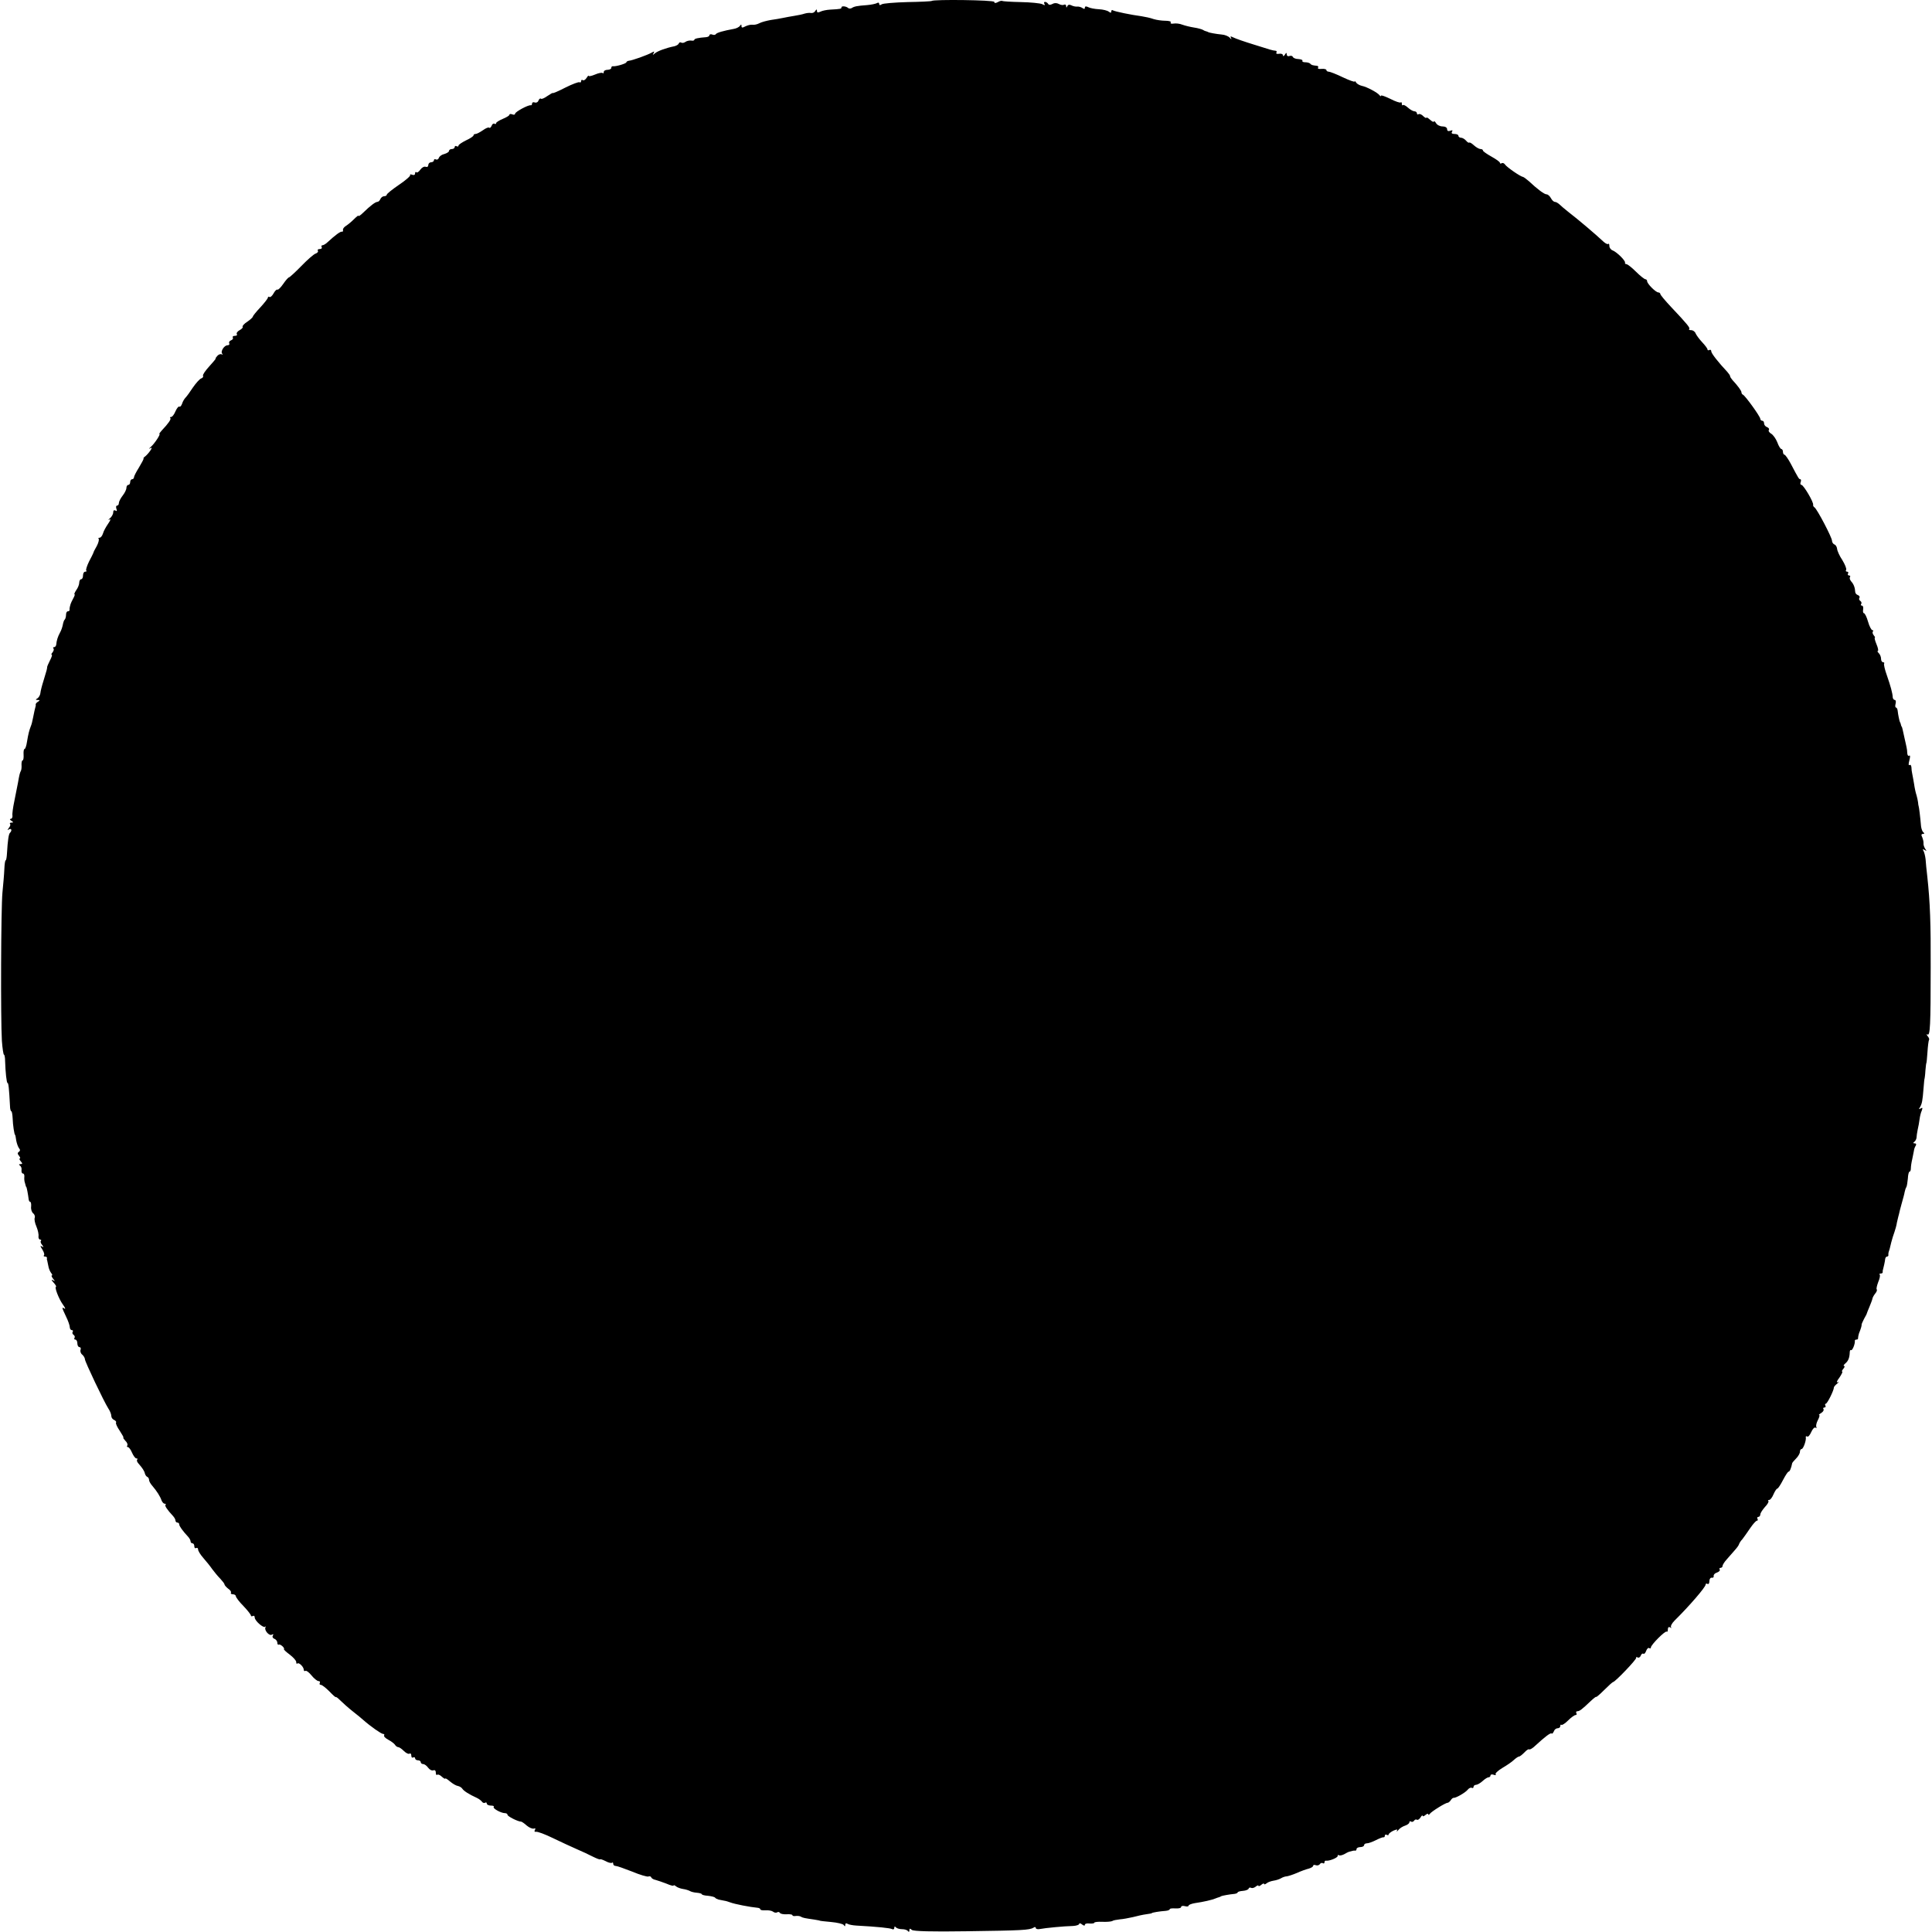
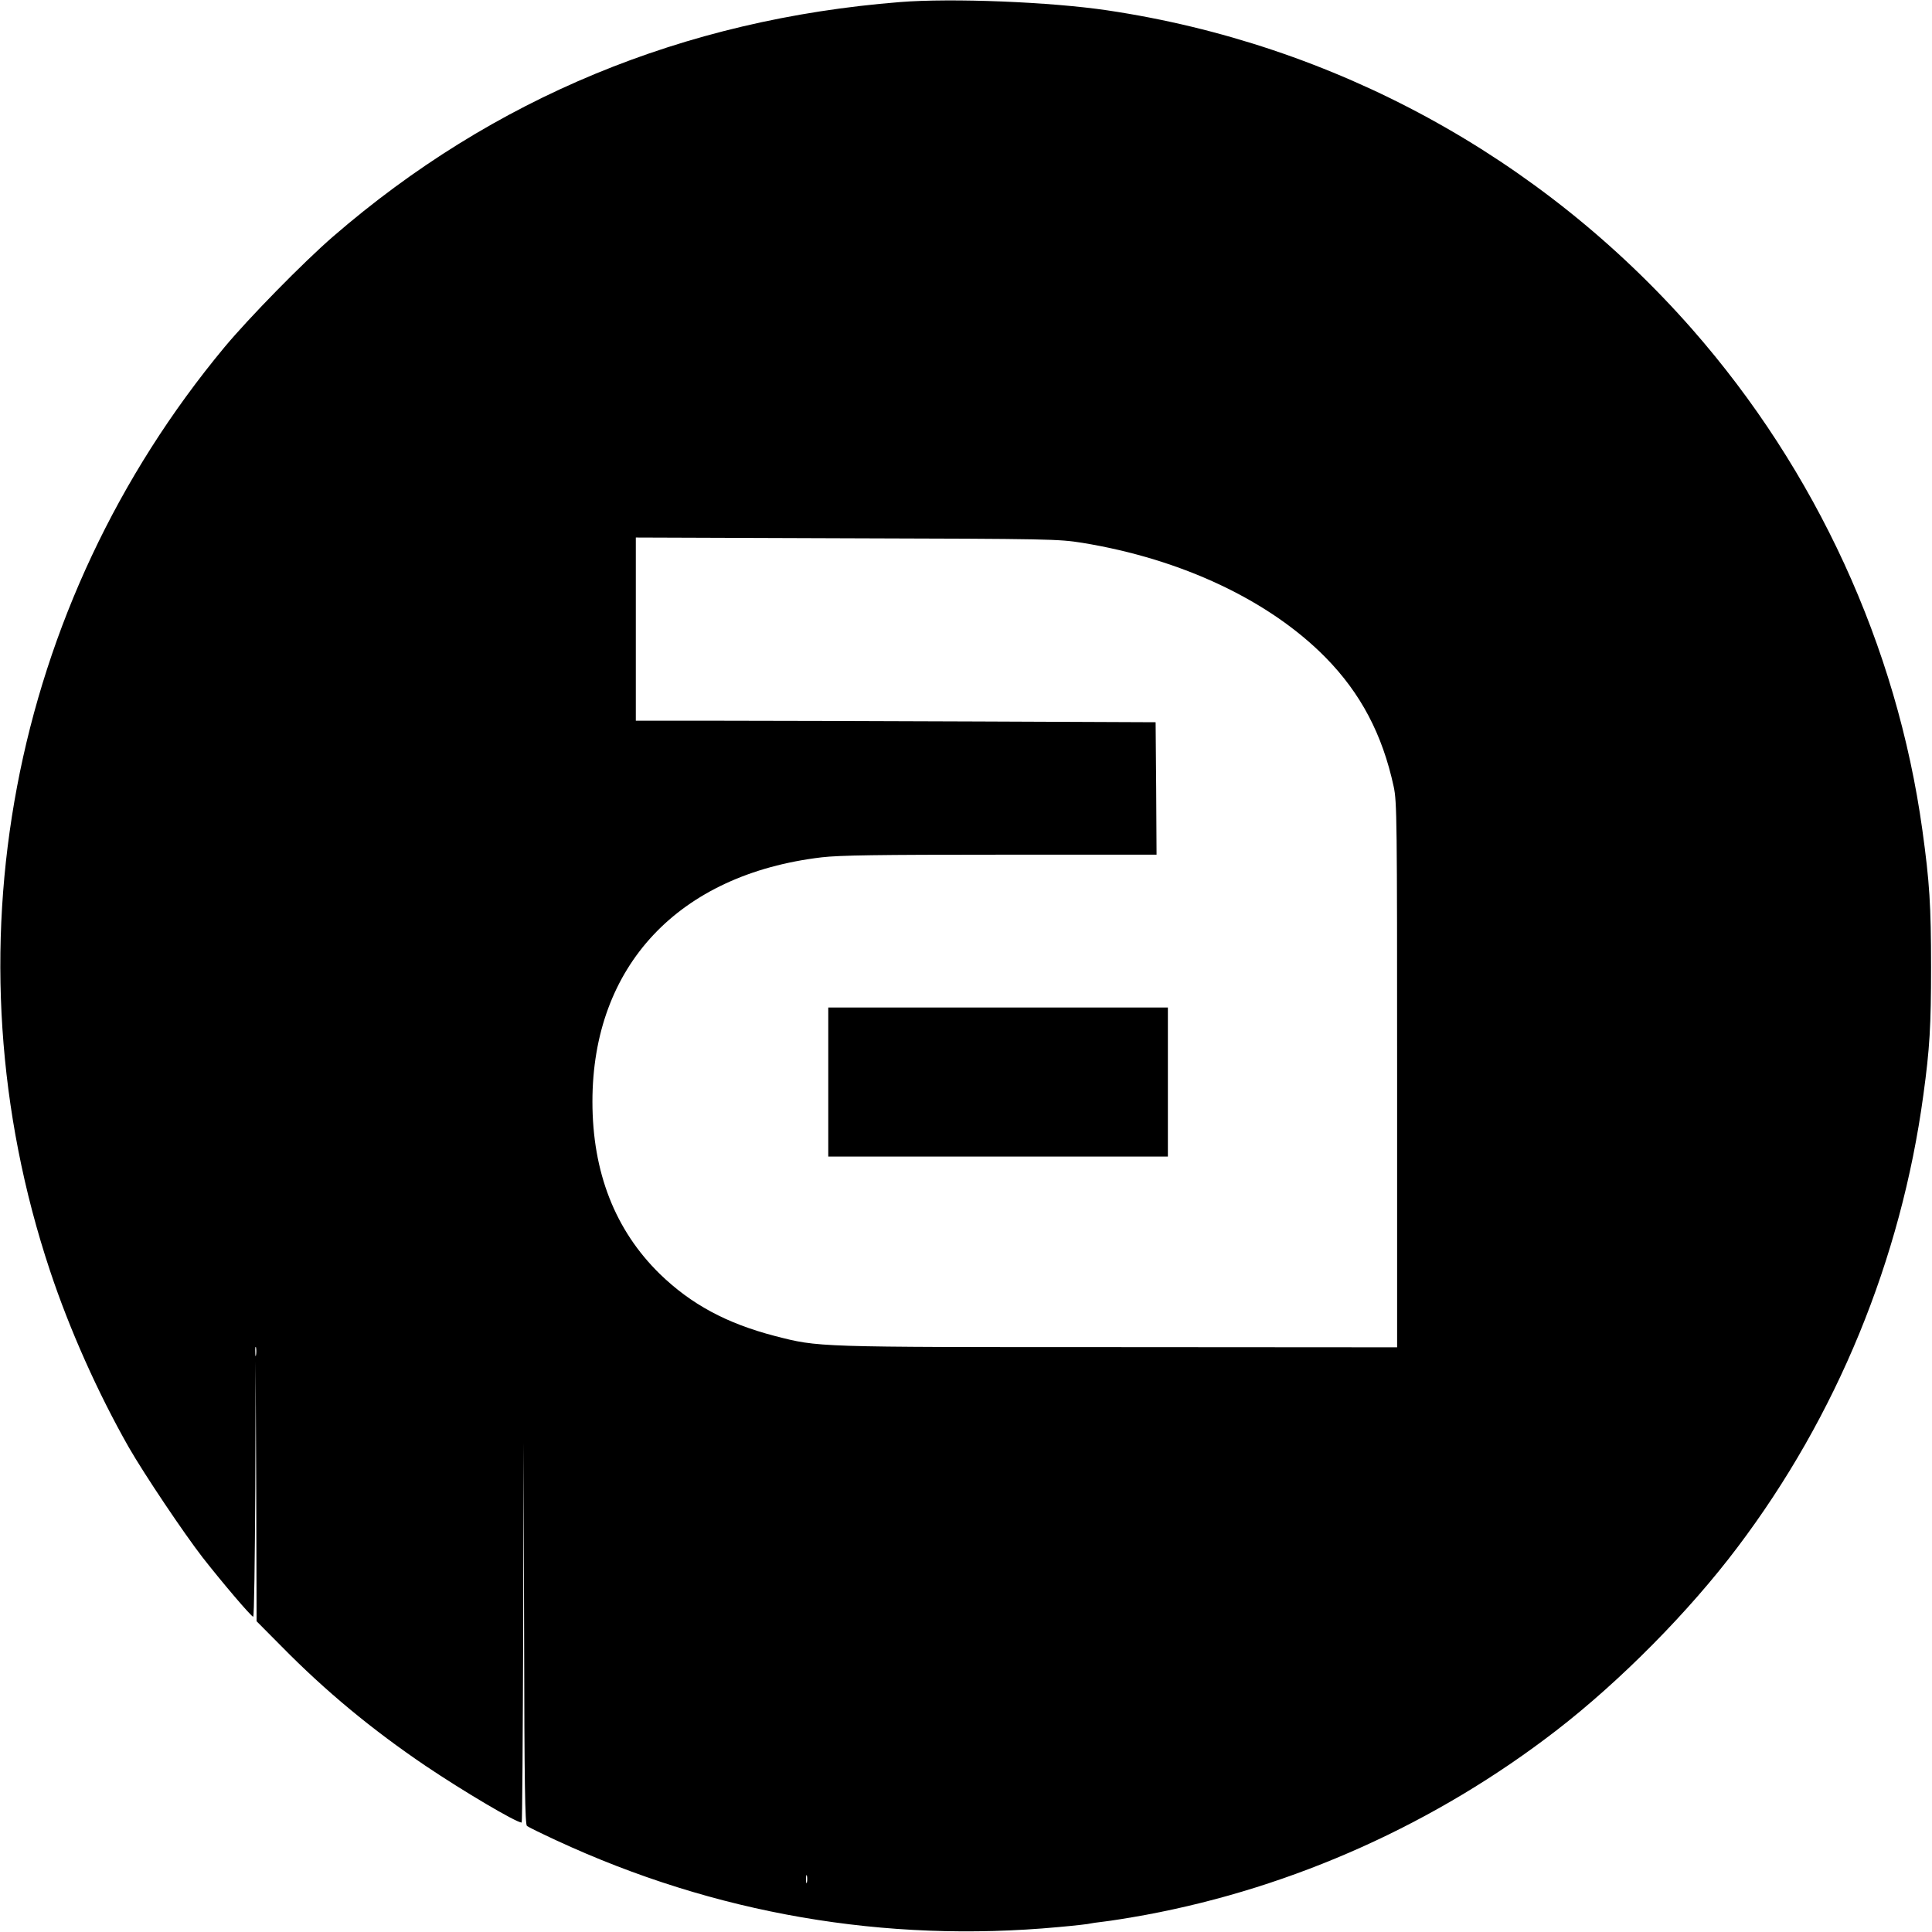
<svg xmlns="http://www.w3.org/2000/svg" version="1.0" width="1024pt" height="1024pt" viewBox="0 0 1024 1024" preserveAspectRatio="xMidYMid meet">
  <g transform="translate(0,1024) scale(0.1,-0.1)" fill="#000000" stroke="none">
-     <path d="M4938 10235 c-2 -2 -60 -5 -128 -6 -69 -2 -131 -7 -137 -12 -9 -6 -13 -5 -13 2 0 7 -5 9 -11 5 -7 -4 -30 -9 -53 -11 -54 -4 -69 -7 -82 -16 -6 -3 -14 -3 -18 0 -10 10 -36 13 -36 4 0 -8 -4 -9 -60 -12 -19 -1 -43 -6 -52 -11 -13 -6 -18 -5 -18 4 0 10 -2 10 -9 0 -4 -8 -14 -12 -22 -11 -8 2 -23 0 -34 -3 -11 -4 -36 -9 -55 -12 -19 -3 -46 -8 -60 -11 -14 -3 -43 -8 -65 -11 -22 -4 -49 -11 -60 -17 -11 -6 -28 -10 -37 -8 -10 1 -26 -3 -38 -9 -15 -8 -20 -8 -20 2 0 10 -2 10 -8 1 -4 -6 -19 -14 -32 -16 -55 -10 -91 -20 -96 -28 -2 -4 -11 -6 -19 -2 -8 3 -15 1 -15 -4 0 -5 -8 -9 -17 -10 -43 -3 -63 -8 -63 -14 0 -4 -8 -6 -17 -4 -10 1 -23 -2 -30 -7 -7 -5 -16 -7 -22 -4 -5 3 -11 2 -13 -4 -2 -6 -12 -12 -23 -15 -45 -9 -88 -25 -103 -37 -13 -11 -14 -11 -8 0 6 11 4 11 -10 3 -23 -13 -104 -42 -121 -43 -7 -1 -13 -5 -13 -8 0 -7 -58 -24 -72 -21 -5 0 -8 -3 -8 -9 0 -5 -9 -10 -20 -10 -11 0 -20 -5 -20 -12 0 -6 -3 -9 -6 -5 -4 3 -22 0 -40 -8 -19 -8 -34 -11 -34 -7 0 4 -5 -1 -11 -11 -6 -9 -14 -15 -20 -12 -5 4 -9 1 -9 -5 0 -6 -4 -9 -8 -6 -5 3 -39 -10 -75 -28 -37 -19 -67 -32 -67 -29 0 2 -13 -5 -29 -16 -15 -11 -31 -18 -34 -14 -4 3 -9 -1 -13 -10 -3 -9 -12 -13 -20 -10 -8 3 -14 0 -14 -6 0 -6 -3 -10 -7 -9 -13 3 -83 -35 -83 -45 0 -5 -7 -7 -15 -3 -8 3 -15 2 -15 -2 0 -5 -16 -14 -35 -22 -19 -8 -35 -18 -35 -22 0 -5 -4 -7 -9 -4 -5 3 -12 -1 -15 -10 -4 -9 -9 -14 -13 -11 -3 4 -18 -2 -33 -13 -16 -11 -33 -20 -39 -20 -6 0 -11 -3 -11 -7 0 -5 -18 -17 -40 -27 -22 -11 -40 -23 -40 -28 0 -5 -4 -6 -10 -3 -5 3 -10 1 -10 -4 0 -6 -7 -11 -15 -11 -8 0 -15 -4 -15 -10 0 -5 -11 -12 -24 -16 -14 -3 -27 -12 -30 -21 -3 -8 -10 -11 -16 -8 -5 3 -10 1 -10 -4 0 -6 -7 -11 -15 -11 -8 0 -15 -7 -15 -15 0 -8 -6 -12 -14 -9 -8 3 -20 -4 -28 -15 -8 -12 -18 -18 -21 -14 -4 3 -7 1 -7 -6 0 -8 -6 -11 -16 -7 -8 3 -13 2 -10 -2 3 -4 -24 -28 -60 -52 -35 -24 -64 -47 -64 -52 0 -4 -6 -8 -14 -8 -8 0 -16 -7 -20 -15 -3 -8 -10 -15 -16 -15 -10 0 -37 -20 -76 -58 -13 -13 -24 -20 -24 -16 0 4 -10 -4 -23 -17 -13 -13 -32 -29 -43 -36 -10 -6 -18 -16 -16 -22 1 -6 -1 -10 -5 -9 -8 3 -37 -19 -75 -54 -10 -10 -23 -18 -29 -18 -5 0 -7 -4 -4 -10 3 -5 -1 -10 -10 -10 -9 0 -14 -4 -10 -9 3 -5 -3 -12 -12 -15 -10 -3 -44 -33 -76 -66 -32 -33 -62 -60 -65 -60 -4 0 -18 -16 -31 -35 -13 -19 -27 -33 -31 -30 -4 2 -13 -7 -20 -20 -7 -13 -17 -22 -22 -19 -4 3 -8 1 -8 -3 0 -5 -18 -28 -40 -52 -22 -23 -40 -46 -40 -49 0 -4 -13 -16 -29 -27 -16 -10 -28 -23 -25 -27 3 -4 -5 -12 -16 -18 -11 -6 -18 -15 -15 -21 4 -5 -1 -9 -10 -9 -9 0 -14 -4 -11 -9 3 -5 -1 -12 -10 -15 -8 -3 -12 -10 -9 -16 3 -5 -1 -10 -9 -10 -18 0 -39 -34 -28 -45 4 -5 3 -6 -3 -3 -5 3 -16 0 -23 -8 -7 -8 -11 -14 -9 -14 3 0 -13 -19 -34 -42 -21 -23 -36 -45 -33 -50 3 -4 -1 -11 -10 -14 -8 -3 -27 -24 -43 -47 -15 -23 -33 -48 -40 -55 -6 -6 -15 -21 -18 -32 -4 -11 -10 -18 -15 -15 -4 2 -13 -9 -20 -25 -7 -17 -17 -30 -23 -30 -6 0 -8 -3 -4 -6 5 -6 -10 -28 -46 -66 -9 -10 -15 -18 -12 -18 8 0 -27 -53 -45 -68 -13 -12 -13 -13 0 -6 14 7 -14 -33 -33 -47 -5 -3 -8 -8 -6 -10 1 -2 -10 -23 -24 -46 -15 -24 -27 -47 -27 -53 0 -5 -4 -10 -10 -10 -5 0 -10 -7 -10 -15 0 -8 -4 -15 -10 -15 -5 0 -10 -7 -10 -16 0 -9 -9 -27 -20 -41 -11 -14 -20 -32 -20 -39 0 -8 -4 -14 -10 -14 -5 0 -6 -7 -3 -17 4 -11 3 -14 -5 -9 -7 4 -12 1 -12 -10 0 -9 -8 -23 -17 -31 -10 -8 -11 -11 -4 -7 10 5 7 -3 -6 -22 -11 -16 -24 -39 -27 -51 -4 -13 -12 -23 -18 -23 -6 0 -9 -3 -5 -6 3 -4 -1 -21 -10 -38 -10 -17 -18 -33 -18 -36 -1 -3 -11 -24 -23 -46 -11 -23 -18 -44 -15 -48 4 -3 1 -6 -5 -6 -7 0 -12 -9 -12 -20 0 -11 -4 -20 -10 -20 -5 0 -10 -8 -10 -18 0 -10 -7 -28 -16 -40 -8 -12 -12 -22 -9 -22 3 0 0 -10 -7 -22 -7 -13 -13 -26 -14 -30 -1 -5 -3 -11 -4 -15 -1 -5 -2 -11 -1 -15 0 -5 -4 -8 -9 -8 -6 0 -10 -8 -10 -18 0 -10 -3 -22 -7 -26 -4 -3 -8 -16 -10 -27 -2 -11 -8 -30 -15 -42 -12 -22 -18 -42 -20 -64 -1 -7 -6 -13 -11 -13 -6 0 -7 -3 -4 -7 4 -3 2 -12 -4 -20 -6 -7 -9 -13 -5 -13 4 0 0 -13 -9 -30 -8 -16 -15 -32 -15 -35 0 -8 -2 -17 -20 -75 -8 -25 -15 -53 -16 -64 -1 -10 -8 -22 -15 -27 -12 -7 -11 -9 1 -9 12 0 12 -2 2 -9 -8 -4 -13 -11 -13 -15 1 -3 1 -7 0 -8 -3 -10 -9 -37 -14 -63 -3 -16 -8 -37 -12 -45 -8 -21 -13 -39 -20 -82 -3 -21 -9 -38 -13 -38 -4 0 -6 -13 -5 -30 1 -16 -1 -30 -5 -30 -4 0 -6 -10 -6 -22 1 -13 0 -27 -3 -33 -6 -12 -8 -19 -16 -65 -4 -19 -12 -62 -19 -96 -7 -33 -12 -68 -10 -77 1 -9 -3 -17 -9 -17 -7 0 -5 -5 3 -10 12 -8 12 -10 1 -10 -8 0 -11 -3 -8 -7 4 -3 1 -13 -6 -21 -9 -13 -9 -14 0 -8 14 8 18 -6 6 -18 -7 -6 -12 -40 -16 -108 -1 -21 -4 -38 -7 -38 -3 0 -6 -21 -7 -47 -1 -27 -6 -82 -10 -123 -8 -83 -10 -673 -3 -787 3 -40 8 -73 11 -73 3 0 6 -15 6 -33 2 -62 8 -117 13 -117 5 0 8 -28 13 -122 0 -16 4 -28 7 -28 3 0 6 -17 7 -37 1 -35 9 -88 13 -88 1 0 4 -13 6 -30 3 -16 10 -35 15 -41 7 -8 6 -14 -1 -19 -8 -5 -8 -11 1 -21 6 -8 8 -14 4 -14 -4 0 -2 -7 5 -15 10 -12 10 -15 -1 -15 -10 0 -10 -3 -3 -8 6 -4 10 -15 8 -24 -1 -10 2 -18 8 -18 5 0 8 -8 7 -17 -1 -10 0 -21 1 -25 1 -5 4 -12 5 -18 1 -5 3 -11 5 -12 2 -3 9 -40 12 -65 1 -7 4 -13 8 -13 4 0 6 -11 5 -25 -2 -13 3 -29 10 -35 8 -6 12 -17 9 -25 -3 -7 1 -28 9 -46 8 -19 13 -42 11 -52 -1 -9 3 -17 9 -17 5 0 7 -3 4 -7 -4 -3 -1 -13 6 -21 10 -13 9 -14 -2 -8 -9 6 -8 1 3 -16 9 -14 13 -28 9 -31 -3 -4 -1 -7 5 -7 7 0 11 -3 11 -7 -1 -5 -1 -10 1 -13 1 -3 3 -16 6 -29 2 -14 9 -30 15 -38 6 -7 8 -13 4 -13 -4 0 -1 -8 6 -17 12 -15 12 -16 -1 -8 -9 5 -8 0 4 -13 11 -12 16 -22 13 -22 -10 0 14 -63 36 -94 12 -16 16 -26 9 -22 -16 10 -15 7 8 -42 11 -22 20 -48 20 -57 0 -8 5 -15 11 -15 5 0 8 -4 4 -9 -3 -5 -1 -12 5 -16 6 -4 8 -11 5 -16 -4 -5 -1 -9 4 -9 6 0 11 -9 11 -20 0 -11 5 -20 11 -20 6 0 9 -6 6 -14 -3 -8 1 -20 9 -26 8 -7 14 -18 14 -24 0 -13 101 -225 124 -261 9 -13 16 -31 16 -40 0 -9 7 -18 15 -21 8 -4 13 -10 10 -14 -3 -4 6 -24 20 -44 13 -20 22 -36 19 -36 -3 0 2 -7 10 -16 9 -8 14 -20 11 -25 -4 -5 -2 -9 3 -9 5 0 15 -13 22 -30 7 -16 17 -30 23 -30 6 0 8 -3 4 -6 -3 -4 -1 -12 6 -20 22 -25 32 -40 35 -54 2 -8 8 -16 13 -18 5 -2 9 -9 9 -16 0 -7 8 -21 18 -32 23 -27 41 -55 48 -76 4 -10 11 -18 17 -18 6 0 8 -3 4 -6 -5 -5 10 -27 40 -59 7 -8 13 -18 13 -24 0 -6 5 -11 10 -11 6 0 10 -4 10 -10 0 -9 19 -35 47 -65 7 -8 13 -18 13 -24 0 -6 5 -11 10 -11 6 0 10 -7 10 -16 0 -8 4 -12 10 -9 5 3 10 0 10 -8 0 -7 12 -27 28 -45 15 -17 36 -43 47 -59 11 -15 30 -38 43 -51 12 -13 22 -26 22 -30 0 -4 9 -14 19 -22 11 -7 18 -17 15 -22 -3 -4 2 -8 10 -8 9 0 16 -5 16 -10 0 -6 18 -30 40 -52 22 -23 40 -46 40 -51 0 -4 5 -5 10 -2 6 3 10 0 10 -8 0 -17 46 -58 56 -49 4 4 5 2 1 -3 -8 -15 20 -48 34 -39 8 4 10 3 5 -5 -4 -6 0 -14 8 -17 9 -3 16 -13 16 -21 0 -8 3 -12 8 -10 7 5 33 -18 27 -24 -2 -2 12 -15 31 -29 18 -14 34 -31 34 -39 0 -8 3 -12 6 -8 8 8 34 -18 34 -33 0 -6 4 -9 9 -6 5 3 19 -8 32 -24 13 -16 30 -30 37 -30 7 0 10 -4 7 -10 -3 -5 -1 -10 5 -10 7 0 27 -16 46 -35 19 -20 34 -33 34 -30 0 3 10 -4 23 -17 13 -13 42 -39 66 -58 24 -19 49 -39 55 -45 42 -37 97 -75 106 -75 6 0 9 -4 6 -8 -3 -5 7 -15 22 -23 15 -8 31 -20 35 -26 4 -7 12 -13 17 -13 6 0 19 -9 30 -20 12 -12 25 -18 30 -15 6 4 10 -1 10 -10 0 -9 4 -13 10 -10 5 3 10 1 10 -4 0 -6 7 -11 15 -11 8 0 15 -4 15 -10 0 -5 6 -10 13 -10 7 0 19 -9 26 -19 8 -11 20 -17 28 -14 8 3 13 -2 13 -13 0 -9 3 -14 7 -11 3 4 15 0 25 -10 10 -9 18 -13 18 -10 0 4 11 -3 25 -15 14 -12 33 -23 42 -24 9 -2 19 -8 23 -14 7 -12 37 -31 77 -49 11 -5 24 -15 28 -21 3 -5 11 -8 16 -5 5 4 9 1 9 -4 0 -6 10 -11 22 -11 12 0 18 -3 15 -7 -8 -7 38 -33 59 -33 8 0 14 -4 14 -9 0 -8 55 -36 72 -36 3 0 17 -9 30 -21 13 -11 30 -18 37 -16 9 3 11 0 6 -7 -4 -8 -2 -11 6 -10 8 2 48 -13 89 -33 41 -20 98 -46 125 -58 28 -12 67 -30 88 -41 20 -10 37 -16 37 -14 0 3 13 -1 29 -9 16 -9 31 -12 35 -9 3 4 6 1 6 -5 0 -7 6 -12 14 -12 7 0 46 -14 87 -30 40 -17 79 -28 85 -26 7 3 14 1 16 -5 2 -5 12 -11 23 -13 11 -3 37 -12 58 -20 20 -9 37 -13 37 -10 0 4 6 2 13 -4 7 -6 24 -12 37 -14 14 -2 30 -7 37 -11 6 -4 23 -8 37 -9 14 -1 26 -5 26 -8 0 -3 14 -7 32 -8 18 -2 35 -6 38 -10 3 -4 11 -8 18 -10 7 -1 20 -4 30 -6 9 -1 24 -6 32 -9 23 -9 105 -25 148 -29 6 -1 12 -4 12 -8 0 -4 12 -6 28 -5 15 1 32 -2 39 -7 7 -6 17 -7 22 -4 5 4 12 2 15 -3 3 -5 19 -8 36 -7 16 1 30 -1 30 -5 0 -4 8 -6 18 -4 9 1 22 0 27 -4 10 -6 21 -8 70 -15 17 -3 30 -5 30 -6 0 -1 27 -4 60 -7 33 -3 63 -10 67 -16 6 -9 8 -8 8 1 0 8 5 10 13 5 6 -4 28 -8 47 -9 109 -6 180 -13 189 -19 6 -3 11 0 11 7 0 8 3 9 8 3 4 -5 18 -10 32 -10 14 0 28 -4 32 -10 5 -6 8 -5 8 4 0 10 3 11 13 2 10 -7 99 -10 293 -7 290 4 331 6 352 19 6 5 12 4 12 -2 0 -5 10 -8 23 -5 25 5 126 15 175 16 17 1 32 6 32 11 0 5 7 4 15 -3 9 -7 15 -8 15 -2 0 6 11 9 25 7 14 -1 25 1 25 4 0 4 19 6 43 5 23 -1 46 1 52 4 5 4 23 7 40 9 16 1 48 7 70 12 22 6 54 13 70 15 17 2 30 5 30 6 0 3 43 10 73 12 12 1 22 5 22 9 0 4 14 5 30 4 17 -1 30 2 30 7 0 6 9 8 20 5 11 -3 20 -2 20 3 0 4 15 10 33 13 48 7 90 17 107 24 8 3 18 7 23 8 4 2 8 3 10 5 3 2 45 10 70 12 9 1 17 5 17 8 0 3 12 7 28 8 15 1 29 7 30 12 2 6 8 7 13 4 6 -3 16 0 24 6 8 7 15 9 15 5 0 -4 7 -2 15 5 8 7 15 9 15 5 0 -4 6 -3 13 3 7 6 24 12 37 14 14 2 32 8 40 13 8 5 22 10 30 10 8 1 33 9 54 18 22 10 50 20 63 23 13 4 23 10 23 15 0 5 6 6 14 3 8 -3 17 0 21 5 3 6 11 9 16 6 5 -4 9 -1 9 4 0 6 3 10 8 9 16 -3 62 15 62 25 0 6 3 7 6 4 4 -3 16 -1 28 5 11 7 24 13 29 14 4 1 10 3 15 4 4 1 10 2 15 1 4 0 7 3 7 9 0 5 9 10 20 10 11 0 20 5 20 10 0 6 7 10 15 10 9 0 30 8 48 17 18 9 35 16 40 15 4 -1 7 3 7 9 0 5 5 7 10 4 6 -3 10 -3 10 2 0 4 11 13 25 20 19 8 24 8 19 0 -3 -7 0 -5 8 4 7 9 23 19 36 23 12 4 22 12 22 17 0 6 4 8 9 4 5 -3 12 -1 16 5 4 6 10 8 15 5 5 -3 13 3 19 12 6 10 11 14 11 9 0 -5 7 -3 15 4 8 7 15 9 15 4 0 -5 4 -4 8 2 8 12 83 59 95 59 4 0 11 6 16 13 5 8 11 13 15 13 11 -2 62 27 75 43 7 9 17 13 22 10 5 -3 9 0 9 5 0 6 6 11 13 11 7 0 23 9 35 20 12 11 26 20 32 20 5 0 10 4 10 10 0 5 8 7 18 3 9 -3 14 -2 9 2 -4 5 12 20 35 34 24 14 52 33 62 43 11 10 23 18 27 18 5 0 17 10 29 22 11 12 22 19 25 16 3 -3 19 6 34 21 50 46 80 69 85 63 3 -3 8 3 12 12 3 9 12 16 20 16 8 0 14 5 14 12 0 6 3 9 6 6 3 -3 19 7 35 23 16 16 34 29 40 29 6 0 7 4 4 10 -3 5 -1 10 5 10 12 0 25 10 70 53 17 16 30 26 30 23 0 -3 19 13 43 37 23 23 44 42 47 42 11 1 125 120 122 128 -1 5 2 6 8 2 5 -3 13 1 16 9 3 9 10 14 14 11 5 -3 11 4 15 15 4 11 11 18 16 15 5 -4 9 -2 9 3 0 14 77 91 84 84 3 -3 6 2 6 12 0 11 5 15 13 10 6 -4 8 -3 4 1 -4 5 4 21 18 35 80 79 165 178 165 191 0 6 5 7 10 4 6 -3 10 3 10 14 0 12 6 20 13 19 6 -2 11 2 10 9 -2 6 6 15 17 18 11 4 18 11 15 16 -4 5 -1 9 4 9 6 0 11 5 11 10 0 6 10 22 23 36 12 14 31 35 42 48 11 12 21 26 22 31 2 6 9 18 18 27 8 10 26 36 41 58 15 22 31 40 36 40 5 0 6 4 3 10 -3 5 -1 10 4 10 6 0 11 6 11 13 0 7 11 24 24 39 14 14 22 29 19 32 -4 3 -2 6 4 6 6 0 16 13 23 30 7 16 16 30 20 30 4 0 17 20 30 45 13 25 26 45 30 45 6 0 14 19 19 45 1 3 10 14 21 25 11 11 20 27 20 35 0 8 4 15 9 15 9 0 26 48 22 63 -1 5 3 6 8 3 5 -3 14 8 21 24 7 16 17 27 23 23 5 -3 7 -2 4 4 -3 5 0 21 8 36 8 15 11 27 7 27 -4 0 1 5 11 11 9 6 15 14 12 20 -4 5 -1 9 5 9 6 0 8 5 5 10 -3 6 -2 10 2 10 8 0 43 71 43 86 0 4 8 13 18 21 9 8 10 11 3 7 -9 -4 -6 6 8 24 12 18 19 32 15 32 -3 0 -1 7 6 15 7 8 9 15 4 15 -5 0 -2 6 6 13 16 13 23 30 24 59 0 9 3 15 7 12 7 -4 22 34 20 49 -1 4 3 7 9 7 6 0 9 3 8 8 0 4 2 15 5 25 10 24 15 41 14 47 0 3 6 16 13 30 8 14 15 27 15 30 1 3 7 19 14 35 7 17 14 35 15 41 1 7 8 19 15 28 8 9 11 19 8 22 -3 3 1 20 8 39 8 18 11 35 8 39 -4 3 -1 6 5 6 7 0 11 3 11 8 -1 4 0 9 1 12 3 10 11 45 12 58 1 6 5 12 10 12 4 0 7 3 7 8 -1 4 0 10 1 15 4 10 6 18 14 52 4 17 12 41 17 55 5 14 11 36 13 50 3 14 6 27 7 30 1 3 3 10 4 15 1 6 7 30 14 55 7 25 15 53 16 62 2 10 6 22 9 26 3 5 6 25 8 45 1 21 5 37 9 37 4 0 7 8 7 18 0 9 3 31 7 47 3 17 8 37 9 45 1 9 5 21 10 28 4 7 2 12 -6 12 -9 0 -9 3 -2 8 6 4 11 14 12 22 0 8 3 27 6 42 4 16 8 40 10 55 2 16 7 37 12 47 5 15 4 17 -6 11 -10 -6 -11 -4 -4 6 11 19 14 34 19 99 2 30 5 55 6 55 0 0 3 18 4 40 2 22 4 40 5 40 1 0 4 26 6 59 2 32 6 61 8 64 3 3 0 12 -7 20 -7 9 -7 13 -1 9 14 -8 17 44 17 358 1 227 -3 342 -18 480 -4 33 -8 74 -9 91 -2 17 -7 37 -11 44 -6 9 -4 11 6 5 11 -7 12 -6 3 6 -5 8 -10 21 -9 29 1 8 -3 23 -7 33 -6 11 -5 17 4 17 8 0 9 3 3 8 -6 4 -11 18 -13 32 -4 48 -11 105 -13 108 -1 1 -2 10 -3 20 -1 9 -5 26 -8 37 -4 11 -10 38 -13 60 -4 22 -8 47 -10 55 -2 8 -4 23 -4 33 -1 10 -5 16 -10 12 -6 -3 -6 6 -1 25 5 19 5 28 -1 25 -5 -4 -9 2 -10 12 0 10 -2 25 -4 33 -2 8 -6 29 -10 45 -9 42 -13 60 -15 63 -2 1 -4 7 -5 12 -1 6 -3 11 -5 13 -2 3 -10 39 -12 60 -1 9 -5 17 -9 17 -4 0 -5 9 -2 20 3 11 1 20 -4 20 -5 0 -10 6 -11 13 -1 24 -12 62 -31 117 -11 30 -17 58 -15 62 3 5 0 8 -5 8 -6 0 -11 8 -11 18 0 10 -5 23 -12 30 -7 7 -9 12 -5 12 4 0 1 16 -7 35 -8 19 -12 35 -9 35 3 0 0 6 -6 13 -6 8 -8 17 -4 20 3 4 2 7 -3 7 -5 0 -16 20 -23 45 -7 25 -17 45 -22 45 -4 0 -6 9 -4 20 2 11 -1 20 -6 20 -6 0 -8 4 -4 9 3 5 1 12 -5 16 -6 4 -8 11 -5 16 4 5 0 12 -8 15 -7 2 -14 10 -14 17 -1 22 -8 41 -21 55 -7 8 -10 18 -7 23 4 5 1 9 -5 9 -6 0 -8 5 -5 10 3 6 1 10 -5 10 -6 0 -9 4 -5 10 3 5 -6 28 -20 51 -15 22 -27 49 -28 60 -1 10 -7 21 -14 23 -7 3 -13 12 -13 20 0 17 -79 168 -93 177 -5 3 -8 9 -7 13 4 13 -51 106 -62 106 -5 0 -8 7 -4 15 3 8 2 15 -2 15 -7 0 -9 3 -51 83 -14 26 -29 47 -33 47 -4 0 -8 7 -8 15 0 8 -4 15 -8 15 -5 0 -15 16 -22 36 -8 20 -23 40 -32 45 -10 6 -16 14 -13 20 4 5 -1 12 -9 15 -9 3 -16 12 -16 20 0 8 -4 14 -10 14 -5 0 -10 5 -10 10 0 12 -80 123 -92 128 -5 2 -8 8 -8 13 0 8 -20 35 -47 64 -7 8 -13 17 -13 21 0 4 -7 14 -15 23 -47 50 -85 98 -85 109 0 7 -4 10 -10 7 -5 -3 -10 -2 -10 3 0 5 -13 22 -28 38 -16 17 -31 38 -35 47 -3 9 -14 17 -23 17 -10 0 -15 3 -11 6 6 6 -8 24 -95 116 -32 34 -58 65 -58 70 0 4 -5 8 -10 8 -14 0 -60 46 -60 60 0 5 -4 10 -9 10 -5 0 -28 18 -50 40 -22 22 -45 40 -51 40 -5 0 -9 4 -7 8 3 10 -43 56 -66 65 -9 3 -17 14 -17 23 0 10 -3 15 -6 11 -3 -3 -14 2 -24 11 -46 43 -132 116 -189 160 -19 15 -40 33 -47 40 -7 6 -17 12 -23 12 -6 0 -15 9 -21 20 -6 11 -16 20 -23 20 -12 0 -48 27 -94 70 -13 11 -26 21 -30 22 -15 2 -88 53 -96 66 -5 7 -12 10 -18 7 -5 -4 -9 -2 -9 2 0 5 -20 19 -45 33 -25 14 -45 28 -45 32 0 5 -6 8 -13 8 -7 0 -23 9 -34 19 -12 11 -23 18 -26 15 -2 -2 -10 2 -17 11 -7 8 -19 15 -26 15 -8 0 -14 5 -14 10 0 6 -9 10 -21 10 -13 0 -18 4 -13 12 5 8 2 9 -9 5 -11 -4 -17 -1 -17 8 0 9 -10 15 -25 15 -13 0 -29 8 -34 18 -6 9 -11 13 -11 8 0 -5 -9 -1 -20 9 -11 10 -20 15 -20 11 0 -4 -7 0 -16 8 -8 9 -20 14 -25 11 -5 -4 -9 -1 -9 4 0 6 -6 11 -13 11 -7 0 -23 9 -34 19 -12 11 -24 17 -27 14 -3 -4 -6 0 -6 7 0 7 -3 11 -6 7 -4 -3 -28 5 -55 19 -27 13 -49 21 -49 17 0 -5 -4 -3 -8 2 -10 14 -68 45 -94 50 -12 3 -25 10 -30 17 -4 7 -8 10 -8 6 0 -4 -28 6 -62 22 -35 17 -69 30 -75 30 -7 0 -13 4 -13 9 0 4 -11 7 -25 6 -14 -2 -23 1 -19 6 3 5 0 10 -5 10 -26 3 -30 4 -37 12 -4 4 -16 7 -26 7 -11 0 -17 3 -15 8 3 4 -7 8 -21 9 -15 0 -28 6 -30 12 -2 5 -10 7 -18 4 -8 -3 -14 1 -14 8 0 11 -3 11 -10 -1 -6 -9 -10 -10 -10 -3 0 6 -9 10 -20 8 -11 -2 -18 0 -15 6 4 5 1 10 -4 10 -19 2 -24 4 -116 33 -49 15 -98 32 -109 38 -14 7 -17 6 -11 -4 4 -8 1 -7 -7 2 -7 8 -26 16 -43 17 -31 3 -68 10 -72 13 -2 2 -6 3 -10 4 -5 1 -12 4 -18 8 -5 3 -26 9 -46 12 -20 3 -48 10 -62 15 -14 6 -35 8 -47 6 -11 -2 -18 0 -15 6 4 5 -9 9 -28 9 -19 0 -47 4 -63 9 -16 6 -45 12 -64 15 -54 7 -141 25 -151 31 -5 4 -9 1 -9 -6 0 -8 -4 -8 -13 -1 -7 6 -31 12 -52 13 -22 1 -48 6 -57 11 -12 6 -18 5 -18 -3 0 -7 -4 -8 -12 -2 -7 5 -20 9 -28 8 -8 -1 -23 2 -32 7 -10 5 -18 3 -21 -5 -4 -9 -6 -9 -6 1 -1 7 -5 10 -11 7 -5 -3 -18 -2 -28 4 -11 6 -24 6 -34 0 -11 -6 -19 -6 -23 1 -3 5 -11 10 -16 10 -6 0 -7 -5 -3 -11 4 -8 1 -8 -12 -1 -11 5 -62 10 -114 11 -52 1 -96 4 -98 6 -3 2 -13 0 -23 -6 -13 -7 -19 -6 -19 1 0 10 -322 14 -332 5z" />
+     <path d="M4770 10229 c-1148 -91 -2157 -509 -3005 -1243 -158 -137 -445 -430 -575 -586 -1138 -1370 -1486 -3210 -925 -4895 104 -313 254 -648 417 -935 84 -146 290 -453 392 -585 104 -133 258 -314 268 -314 5 -1 9 304 11 677 l2 677 3 -689 2 -689 133 -134 c234 -238 480 -441 762 -632 202 -136 481 -301 510 -301 3 0 6 453 8 1007 l2 1008 3 -1011 c1 -795 5 -1014 15 -1022 6 -5 77 -40 157 -77 839 -389 1741 -544 2659 -459 91 8 167 17 170 19 3 1 35 6 71 10 36 4 137 20 224 36 785 146 1538 485 2176 978 339 262 703 630 959 970 526 696 867 1526 985 2396 34 247 41 368 41 680 0 325 -8 451 -46 725 -135 976 -563 1906 -1220 2655 -803 914 -1897 1511 -3099 1690 -301 45 -827 66 -1100 44z m966 -2866 c527 -86 991 -305 1289 -607 187 -190 302 -408 362 -686 17 -80 18 -168 18 -1528 l0 -1443 -1477 1 c-1617 0 -1586 -1 -1821 59 -257 67 -444 168 -610 329 -237 232 -357 539 -357 913 0 719 456 1205 1215 1295 94 11 297 14 948 14 l827 0 -2 351 -3 351 -940 4 c-517 2 -1137 4 -1377 4 l-438 0 0 485 0 486 1118 -4 c1083 -3 1121 -4 1248 -24z m-4379 -4305 c-2 -13 -4 -5 -4 17 -1 22 1 32 4 23 2 -10 2 -28 0 -40z m2920 -2795 c-3 -10 -5 -2 -5 17 0 19 2 27 5 18 2 -10 2 -26 0 -35z" />
+     <path d="M4390 4505 l0 -395 900 0 900 0 0 395 0 395 -900 0 -900 0 0 -395z" />
  </g>
</svg>
